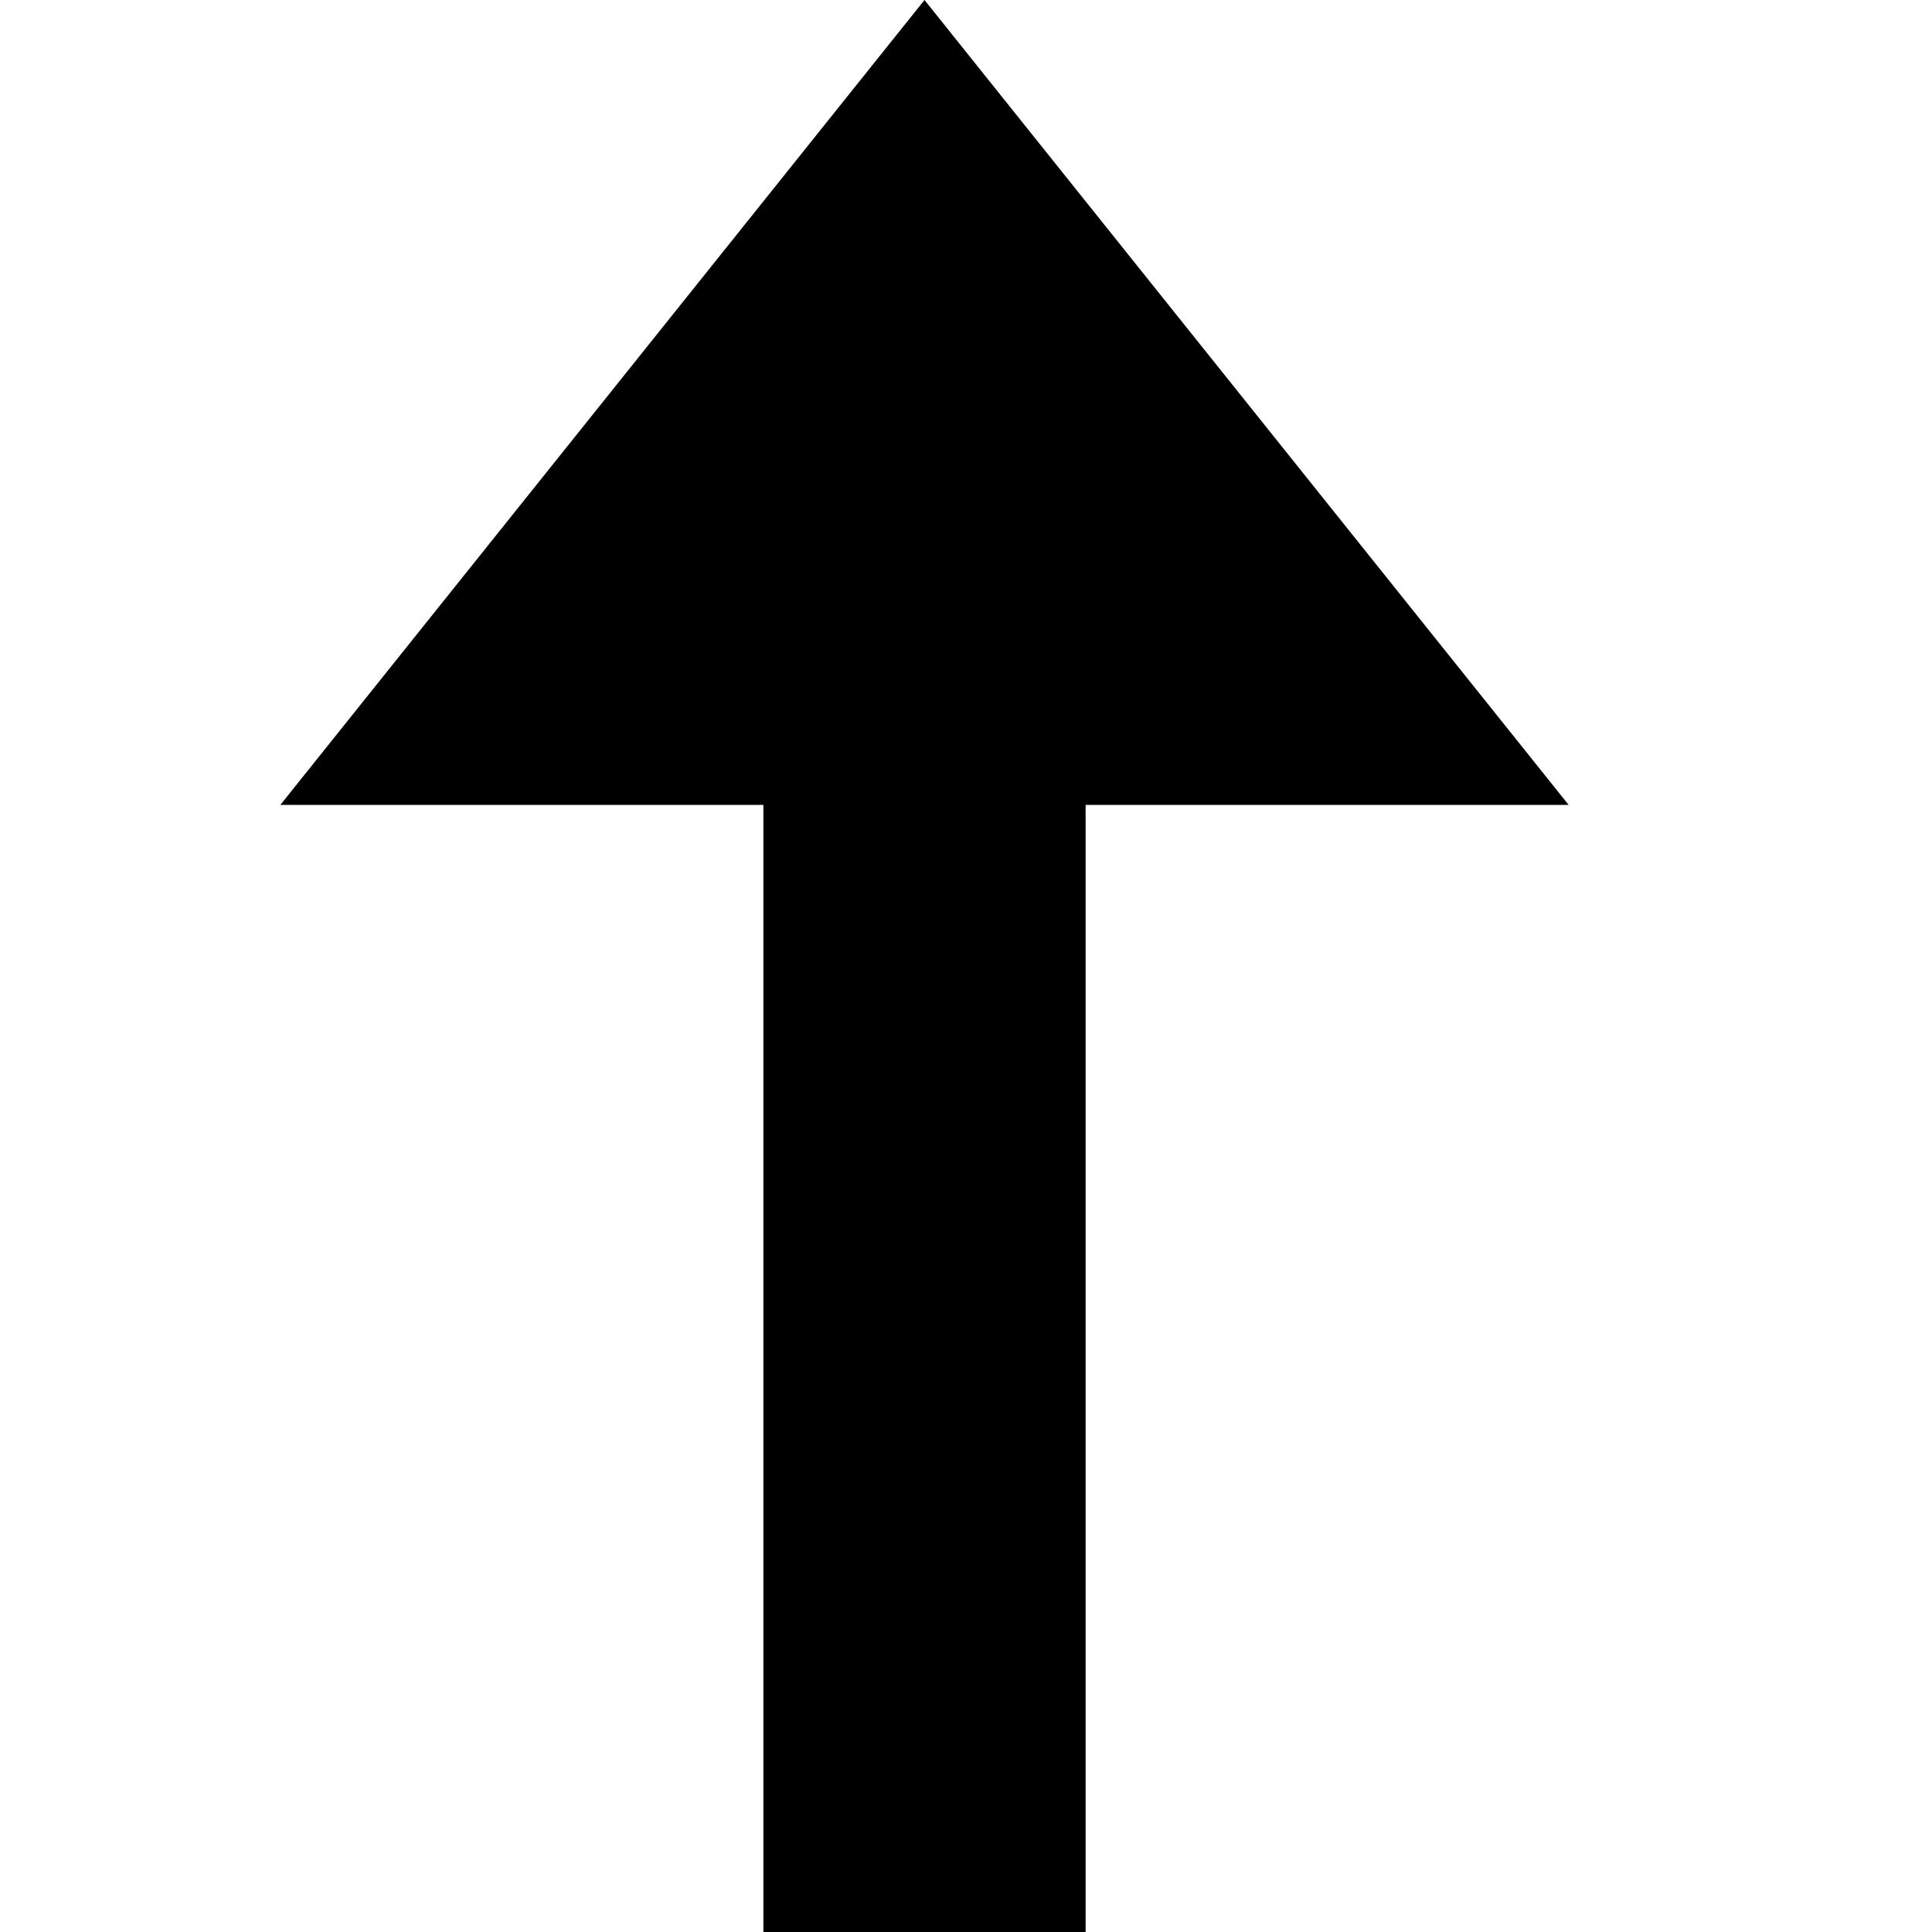
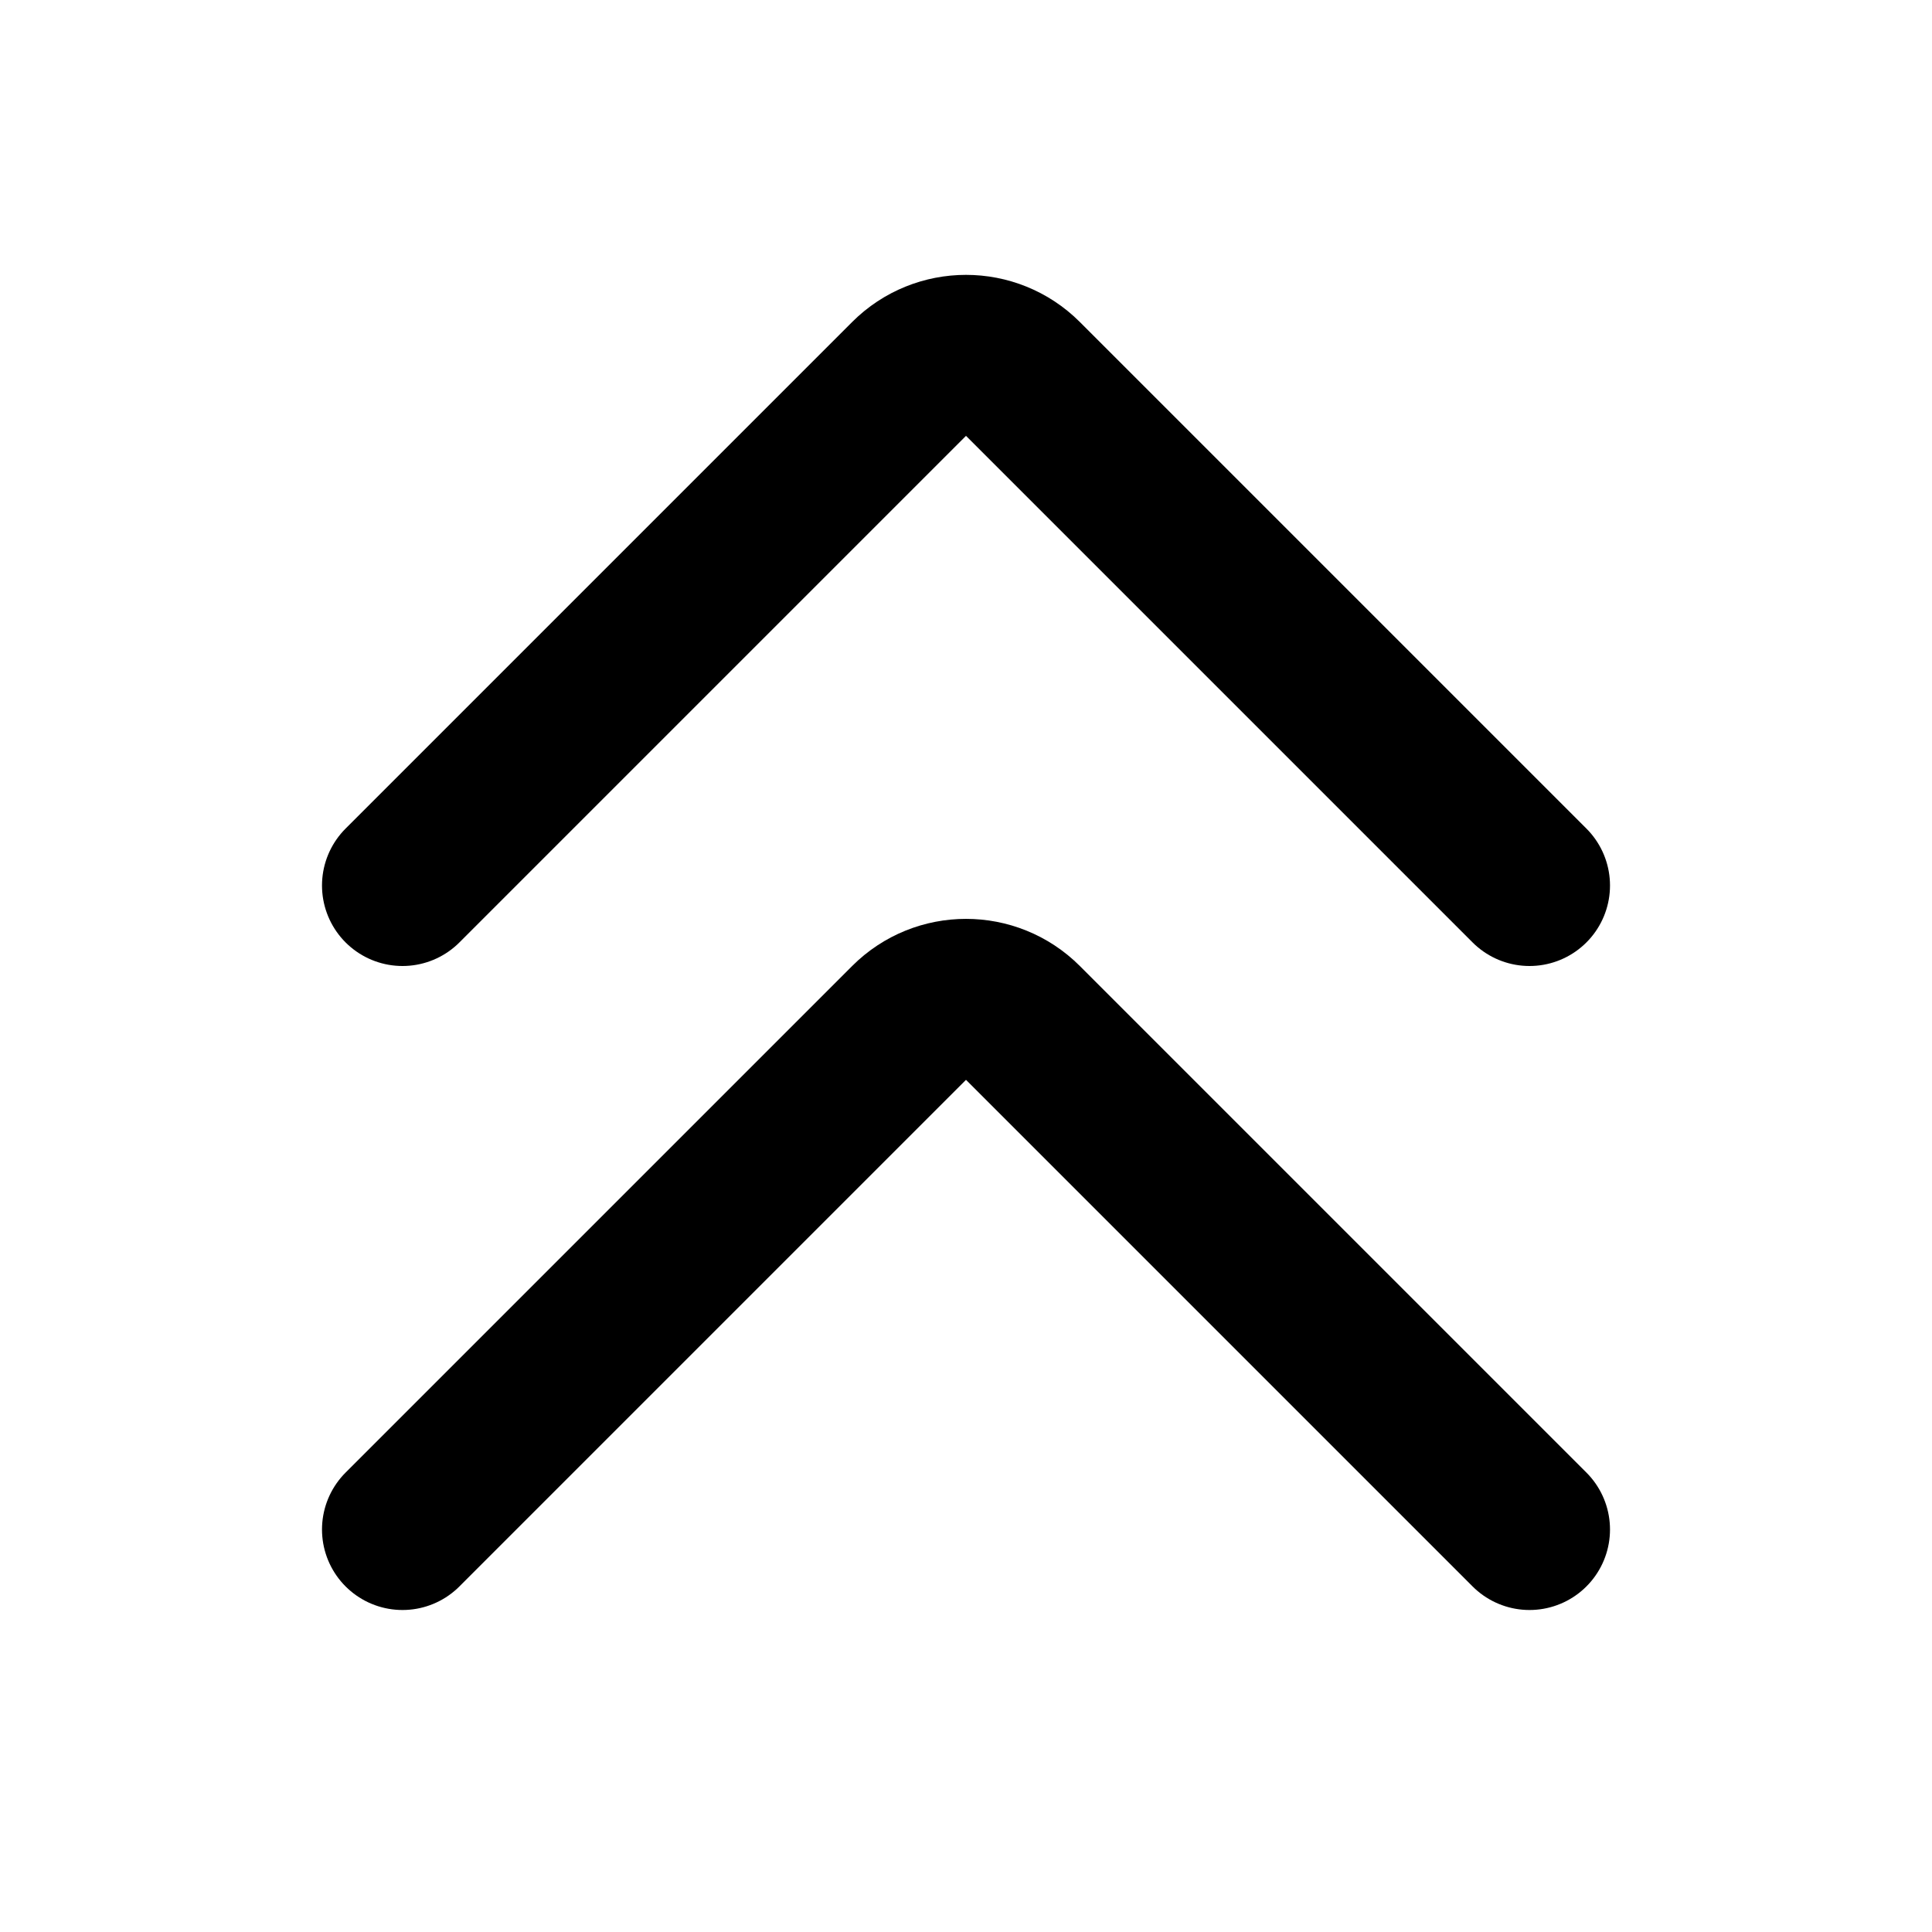
- <svg xmlns="http://www.w3.org/2000/svg" fill="#000000" height="800px" width="800px" version="1.1" id="Layer_1" viewBox="0 0 512 512" enable-background="new 0 0 512 512" xml:space="preserve">
-   <polygon points="245,0 74.3,213.3 202.3,213.3 202.3,512 287.7,512 287.7,213.3 415.7,213.3 " />
+ <svg xmlns="http://www.w3.org/2000/svg" width="800px" height="800px" viewBox="0 0 24 24" fill="none">
+   <path d="M5 19L11.293 12.707C11.683 12.317 12.317 12.317 12.707 12.707L19 19" stroke="#000000" stroke-width="2" stroke-linecap="round" stroke-linejoin="round" />
+   <path d="M5 11L11.293 4.707C11.683 4.317 12.317 4.317 12.707 4.707L19 11" stroke="#000000" stroke-width="2" stroke-linecap="round" stroke-linejoin="round" />
</svg>
